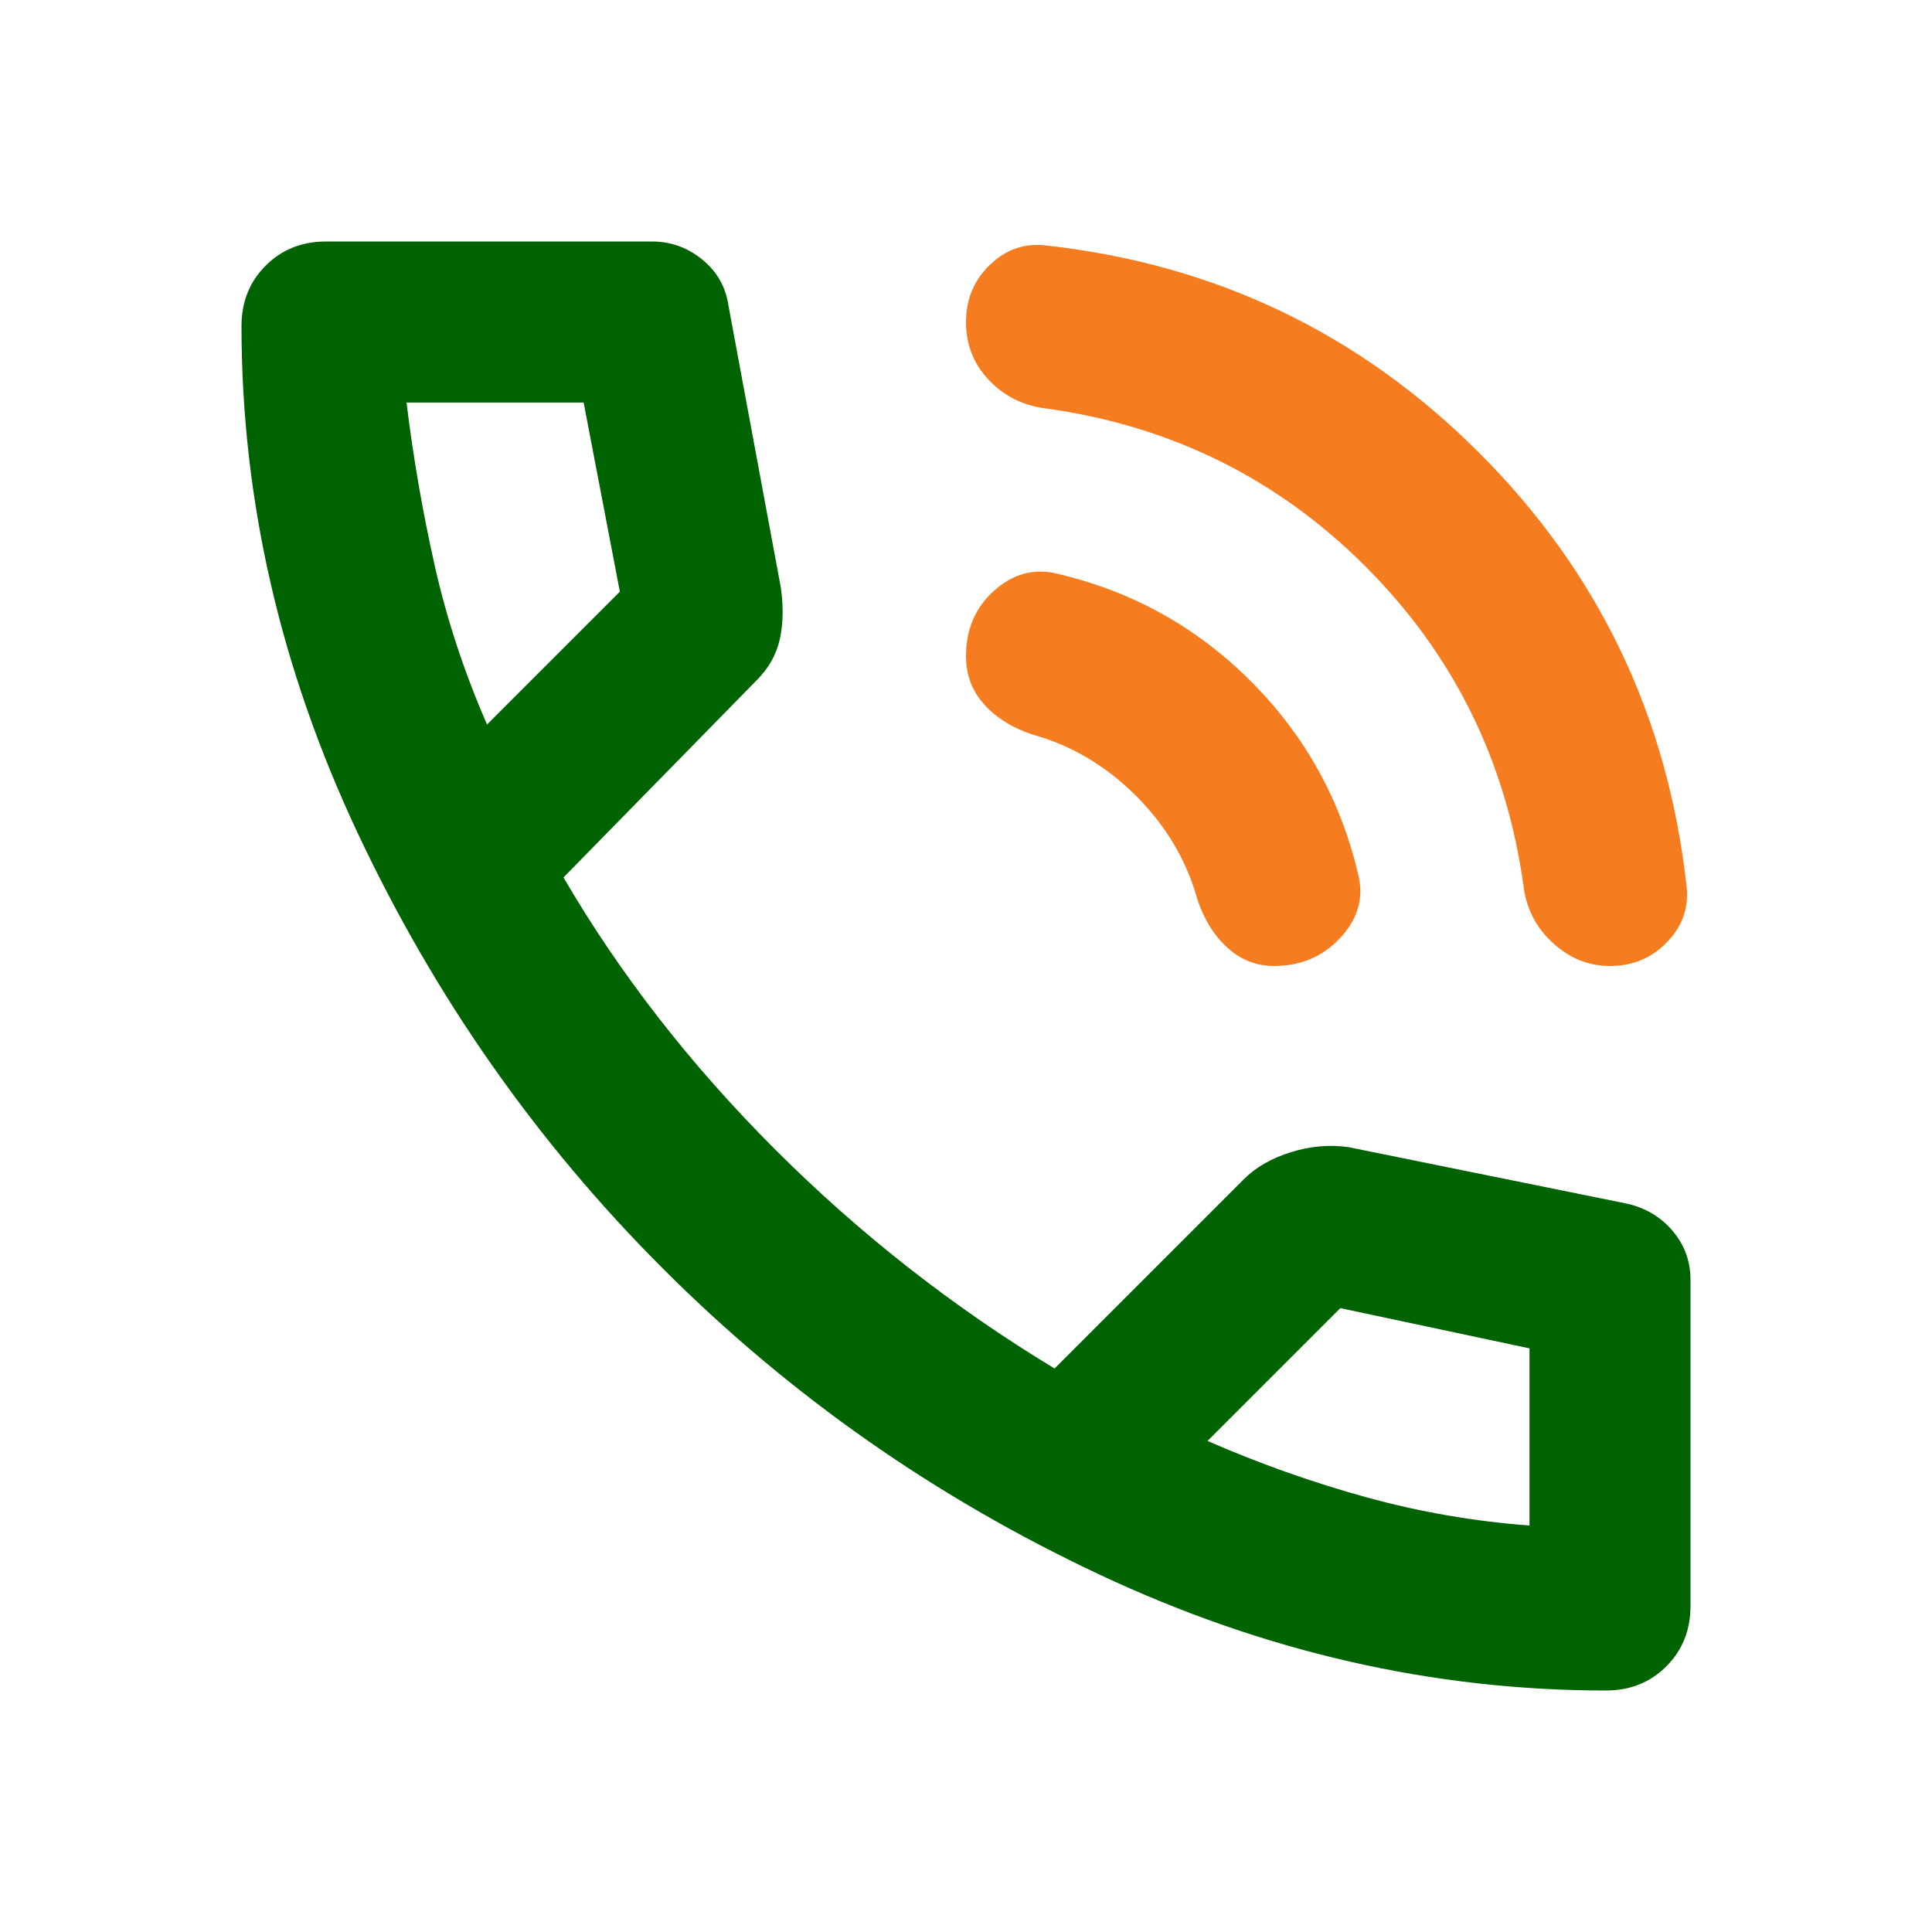
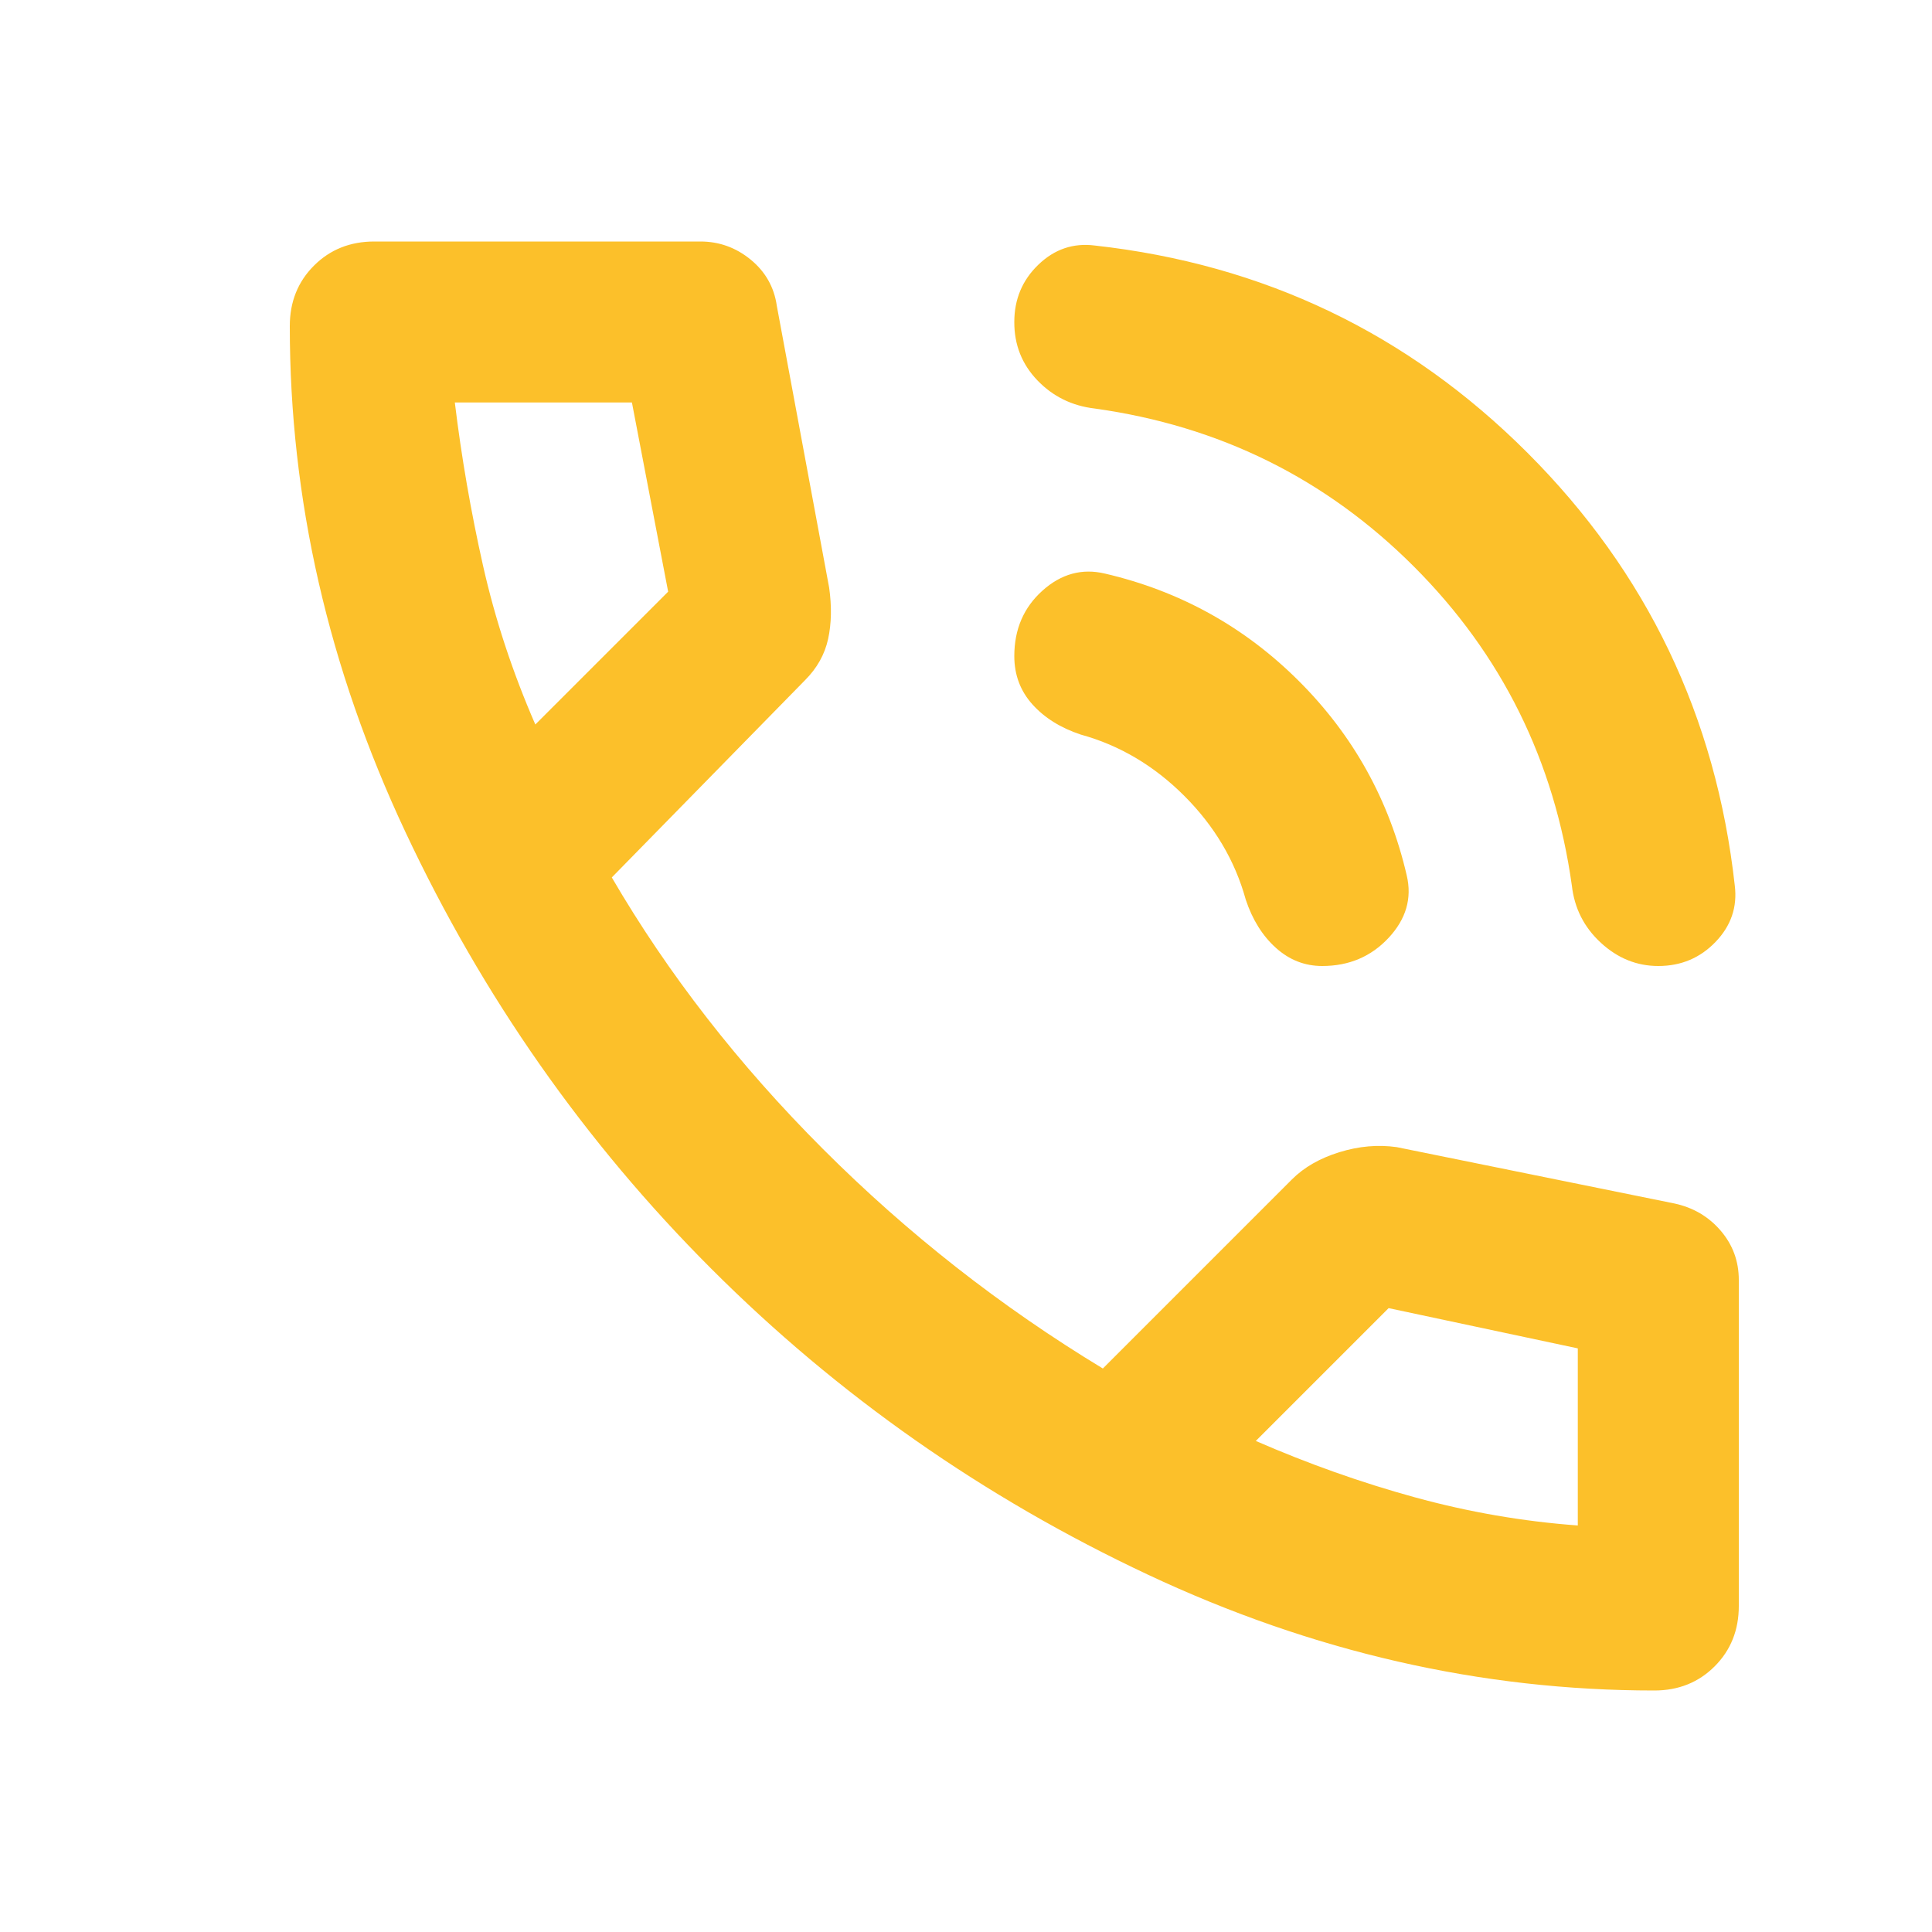
- <svg xmlns="http://www.w3.org/2000/svg" width="80" height="80" viewBox="0 0 80 80" fill="none">
-   <path d="M66.5 70C59.333 70 52.348 68.402 45.543 65.207C38.737 62.013 32.709 57.791 27.46 52.54C22.209 47.291 17.987 41.263 14.793 34.457C11.598 27.652 10 20.667 10 13.5C10 12.5 10.333 11.667 11 11C11.667 10.333 12.5 10 13.5 10H27C27.778 10 28.472 10.25 29.083 10.75C29.694 11.25 30.056 11.889 30.167 12.667L32.333 24.333C32.444 25.111 32.431 25.819 32.293 26.457C32.153 27.097 31.833 27.667 31.333 28.167L23.333 36.333C25.667 40.333 28.583 44.083 32.083 47.583C35.583 51.083 39.444 54.111 43.667 56.667L51.5 48.833C52 48.333 52.653 47.958 53.46 47.707C54.264 47.458 55.056 47.389 55.833 47.5L67.333 49.833C68.111 50 68.75 50.374 69.25 50.957C69.75 51.541 70 52.222 70 53V66.5C70 67.5 69.667 68.333 69 69C68.333 69.667 67.5 70 66.5 70ZM20.167 30L25.667 24.5L24.167 16.667H16.833C17.111 18.944 17.5 21.194 18 23.417C18.5 25.639 19.222 27.833 20.167 30ZM63.333 63.167V55.833L55.5 54.167L50 59.667C52.167 60.611 54.361 61.389 56.583 62C58.806 62.611 61.056 63 63.333 63.167Z" fill="#006302" />
-   <path d="M64.293 39.04C64.987 39.68 65.778 40 66.667 40C67.611 40 68.402 39.666 69.04 39C69.68 38.333 69.944 37.555 69.833 36.666C69.056 29.666 66.194 23.694 61.25 18.75C56.306 13.805 50.333 10.944 43.333 10.166C42.444 10.055 41.667 10.319 41 10.956C40.333 11.596 40 12.389 40 13.333C40 14.277 40.32 15.083 40.96 15.75C41.598 16.416 42.389 16.805 43.333 16.916C48.5 17.639 52.903 19.819 56.543 23.456C60.181 27.096 62.361 31.5 63.083 36.666C63.194 37.611 63.598 38.402 64.293 39.04Z" fill="#F57C1F" />
-   <path d="M50.833 39.25C51.389 39.75 52.028 40 52.75 40C53.861 40 54.778 39.611 55.5 38.833C56.222 38.055 56.472 37.194 56.25 36.25C55.528 33.139 54.042 30.457 51.793 28.206C49.542 25.957 46.861 24.472 43.75 23.75C42.806 23.527 41.944 23.763 41.167 24.456C40.389 25.152 40 26.055 40 27.166C40 27.944 40.25 28.611 40.75 29.166C41.25 29.722 41.917 30.138 42.75 30.416C44.361 30.861 45.792 31.707 47.043 32.956C48.292 34.207 49.139 35.639 49.583 37.25C49.861 38.083 50.278 38.75 50.833 39.25Z" fill="#F57C1F" />
+ <svg xmlns="http://www.w3.org/2000/svg" width="24" height="24" viewBox="0 0 24 24" fill="none">
+   <path d="M20.6 12C20.333 12 20.096 11.904 19.887 11.712C19.678 11.52 19.558 11.283 19.526 11C19.309 9.45 18.655 8.129 17.563 7.037C16.471 5.945 15.15 5.291 13.6 5.075C13.317 5.042 13.079 4.925 12.887 4.725C12.695 4.525 12.599 4.283 12.6 4C12.6 3.717 12.7 3.479 12.9 3.287C13.1 3.095 13.333 3.016 13.6 3.05C15.7 3.283 17.492 4.142 18.975 5.625C20.458 7.108 21.317 8.9 21.55 11C21.583 11.267 21.504 11.5 21.312 11.7C21.12 11.9 20.883 12 20.6 12ZM16.425 12C16.208 12 16.017 11.925 15.85 11.775C15.683 11.625 15.558 11.425 15.475 11.175C15.342 10.692 15.087 10.262 14.712 9.887C14.337 9.512 13.908 9.258 13.425 9.125C13.175 9.042 12.975 8.917 12.825 8.75C12.675 8.583 12.6 8.383 12.6 8.15C12.6 7.817 12.717 7.546 12.95 7.337C13.183 7.128 13.442 7.058 13.725 7.125C14.658 7.342 15.463 7.788 16.138 8.463C16.813 9.138 17.259 9.942 17.475 10.875C17.542 11.158 17.467 11.417 17.25 11.65C17.033 11.883 16.758 12 16.425 12ZM20.55 21C18.4 21 16.304 20.521 14.262 19.562C12.22 18.603 10.412 17.337 8.837 15.762C7.262 14.187 5.996 12.379 5.037 10.337C4.078 8.295 3.599 6.199 3.6 4.05C3.6 3.75 3.7 3.5 3.9 3.3C4.1 3.1 4.35 3 4.65 3H8.7C8.933 3 9.142 3.075 9.325 3.225C9.508 3.375 9.617 3.567 9.65 3.8L10.3 7.3C10.333 7.533 10.329 7.746 10.287 7.938C10.245 8.13 10.149 8.301 10 8.45L7.6 10.9C8.3 12.1 9.175 13.225 10.225 14.275C11.275 15.325 12.433 16.233 13.7 17L16.05 14.65C16.2 14.5 16.396 14.388 16.638 14.313C16.88 14.238 17.117 14.217 17.35 14.25L20.8 14.95C21.033 15 21.225 15.113 21.375 15.288C21.525 15.463 21.6 15.667 21.6 15.9V19.95C21.6 20.25 21.5 20.5 21.3 20.7C21.1 20.9 20.85 21 20.55 21ZM6.65 9L8.3 7.35L7.85 5H5.65C5.733 5.683 5.85 6.358 6 7.025C6.15 7.692 6.367 8.35 6.65 9ZM19.6 18.95V16.75L17.25 16.25L15.6 17.9C16.25 18.183 16.908 18.417 17.575 18.6C18.242 18.783 18.917 18.9 19.6 18.95Z" fill="#FCC02A" />
</svg>
